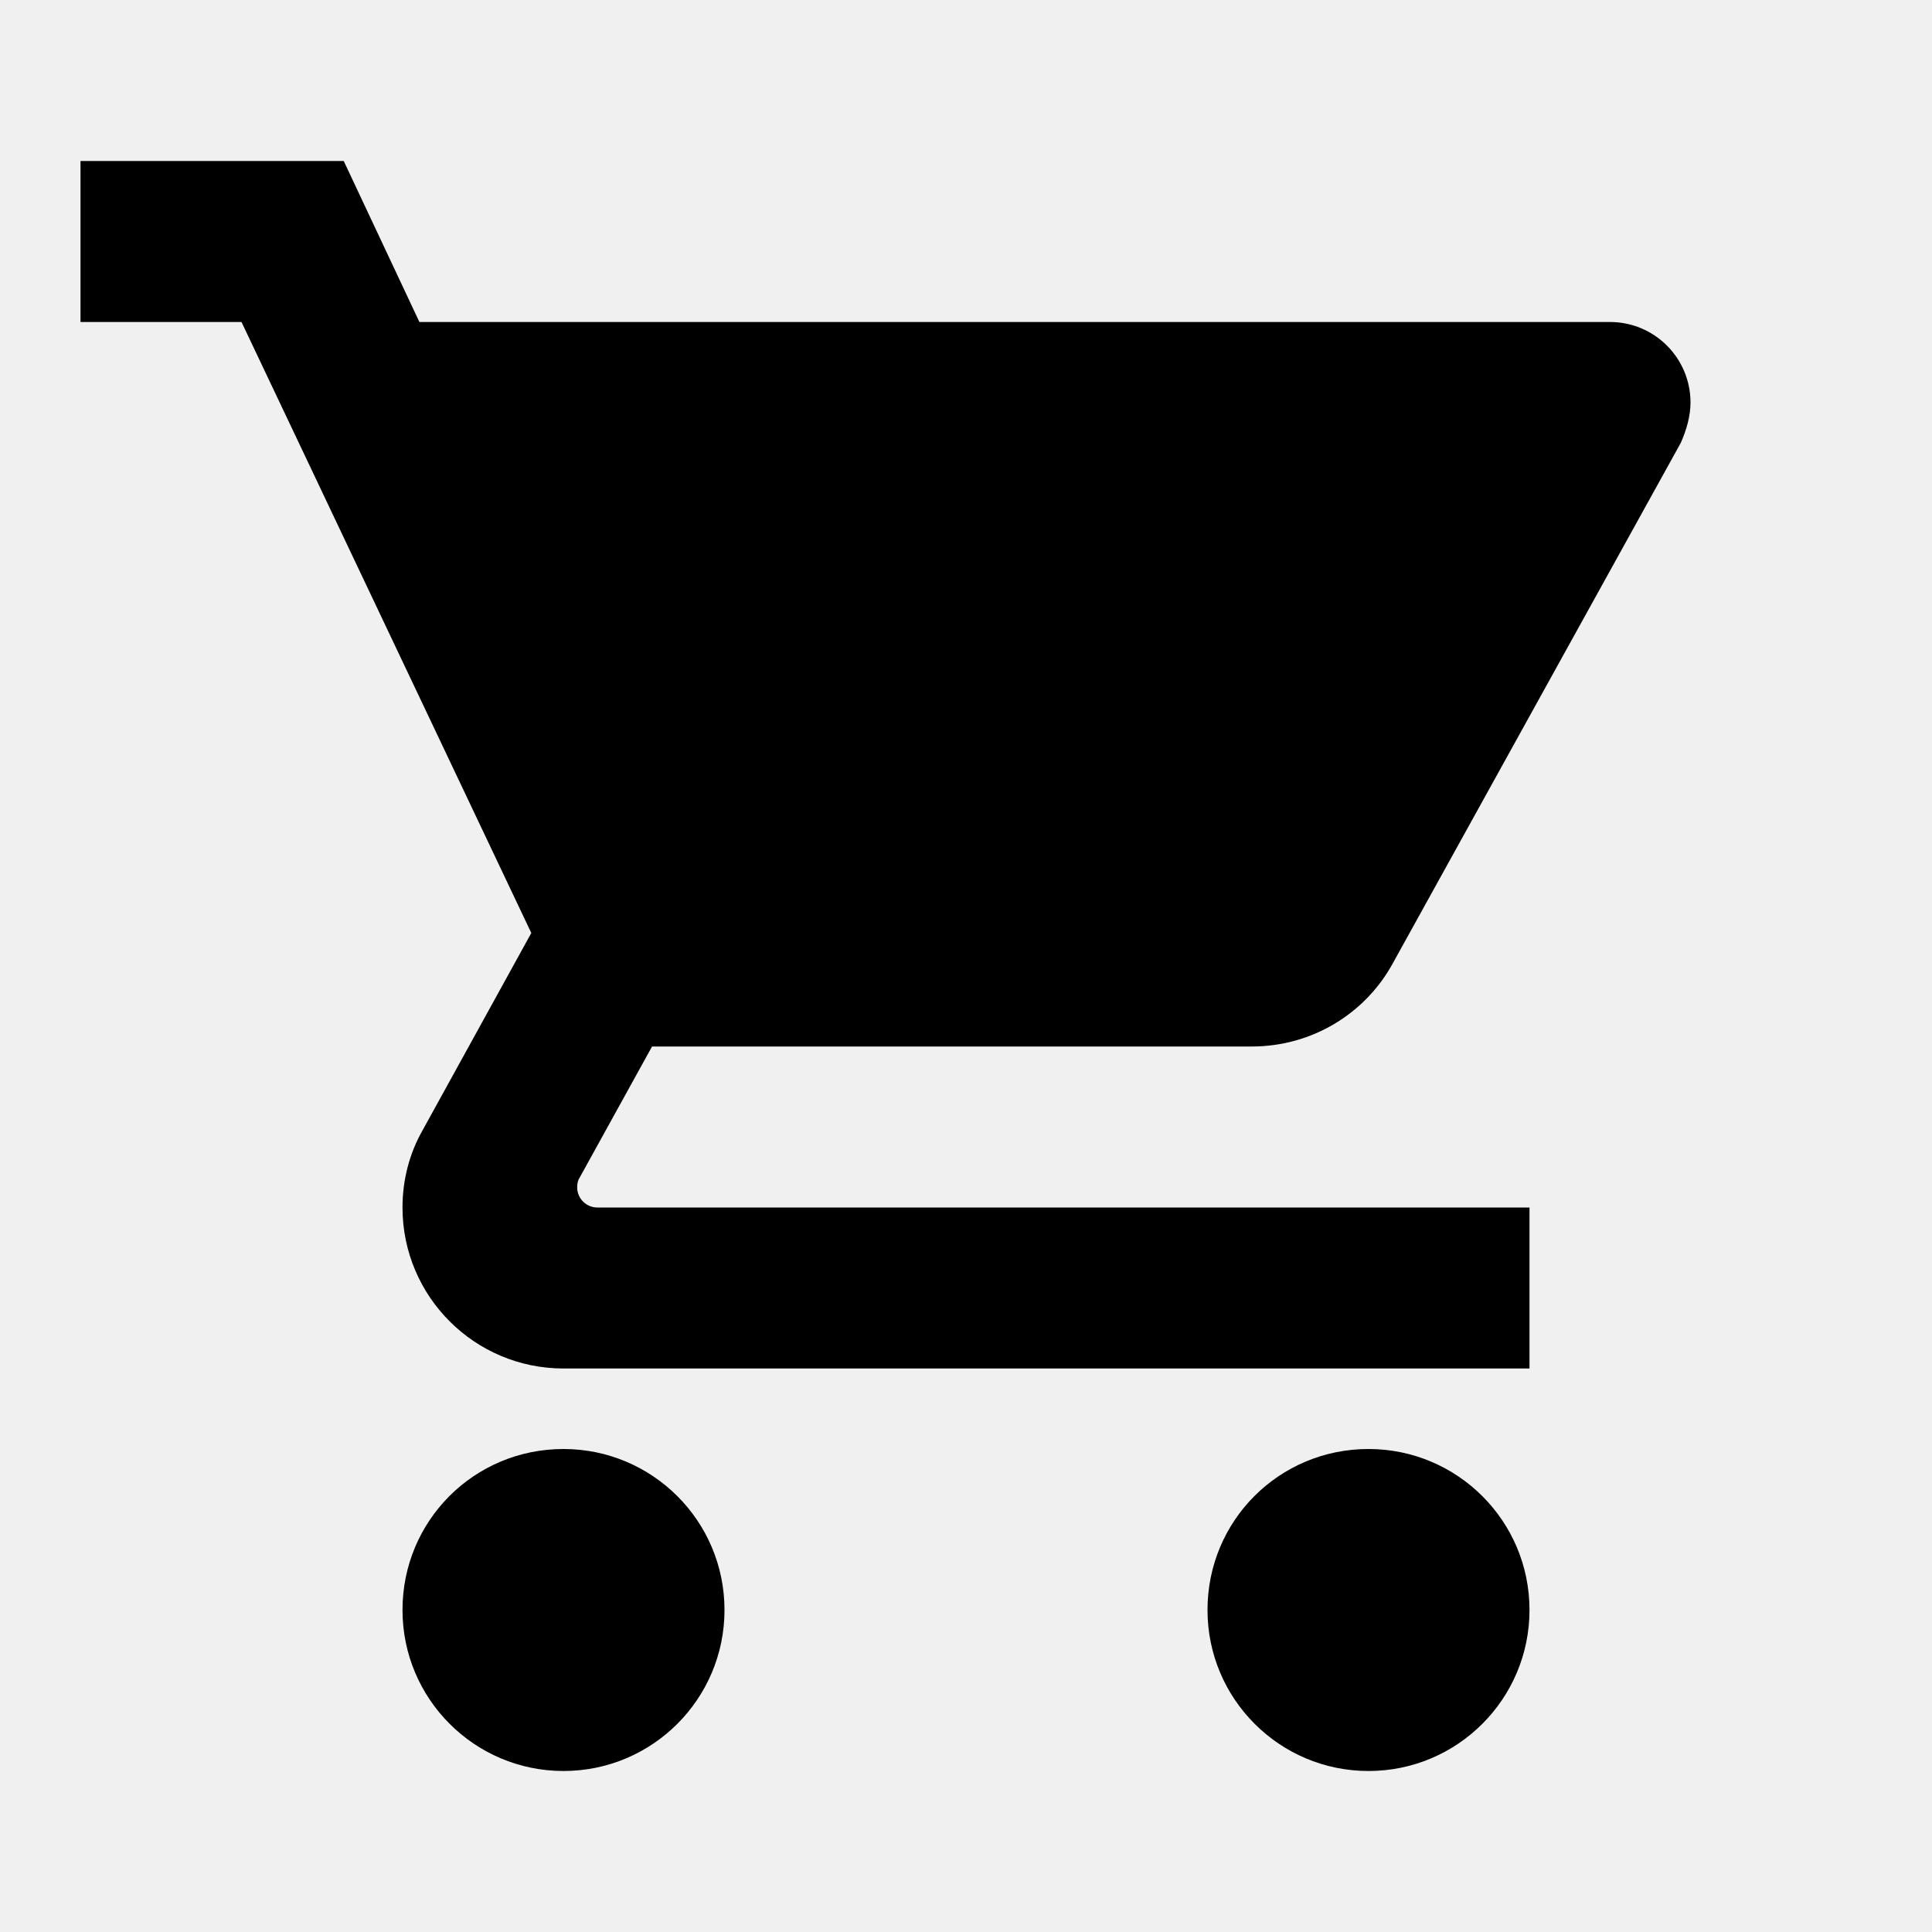
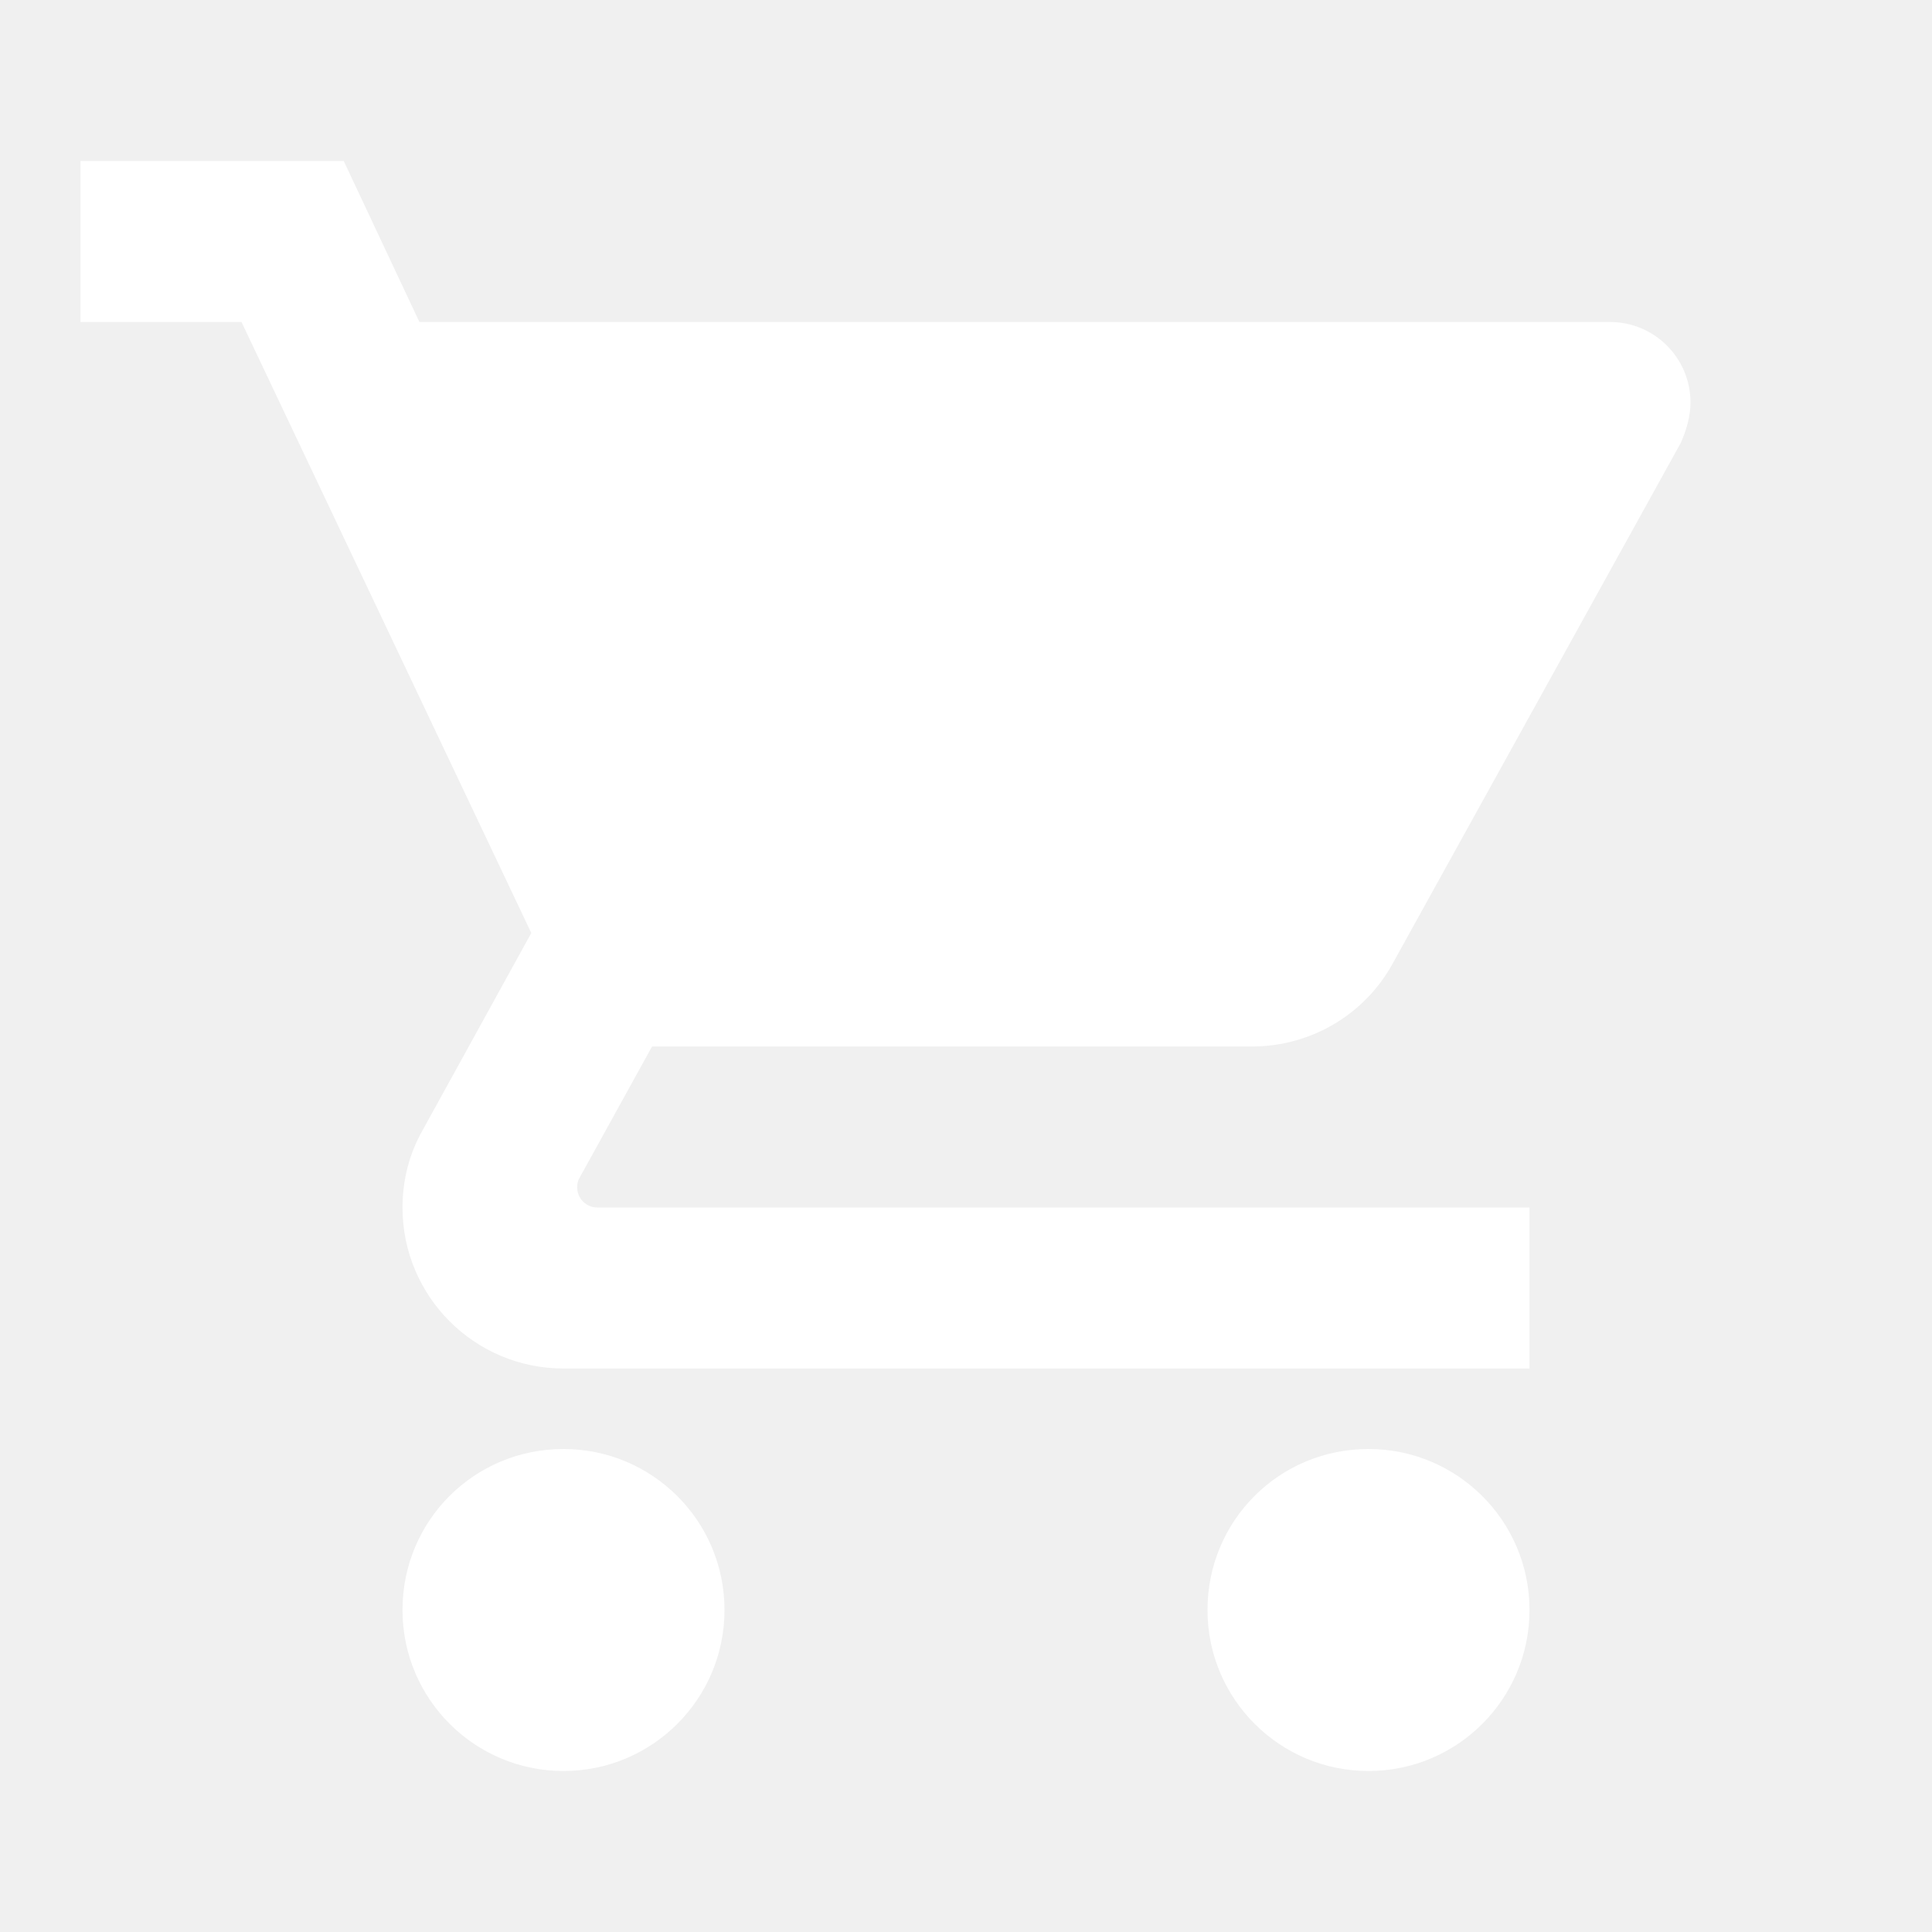
<svg xmlns="http://www.w3.org/2000/svg" viewBox="0 0 24 24" width="24" height="24">
-   <path d="M17,18C15.89,18 15,18.89 15,20A2,2 0 0,0 17,22A2,2 0 0,0 19,20C19,18.89 18.1,18 17,18M1,2V4H3L6.6,11.59L5.25,14.04C5.09,14.32 5,14.65 5,15A2,2 0 0,0 7,17H19V15H7.42A0.25,0.25 0 0,1 7.17,14.75C7.17,14.7 7.18,14.66 7.2,14.63L8.1,13H15.55C16.3,13 16.96,12.59 17.3,11.97L20.88,5.5C20.95,5.34 21,5.17 21,5A1,1 0 0,0 20,4H5.21L4.27,2M7,18C5.89,18 5,18.89 5,20A2,2 0 0,0 7,22A2,2 0 0,0 9,20C9,18.89 8.1,18 7,18Z" fill="#000000" />
+   <path d="M17,18C15.89,18 15,18.89 15,20A2,2 0 0,0 17,22A2,2 0 0,0 19,20C19,18.89 18.1,18 17,18M1,2V4H3L6.6,11.59L5.25,14.04C5.09,14.32 5,14.65 5,15A2,2 0 0,0 7,17H19V15H7.42A0.25,0.25 0 0,1 7.17,14.75C7.17,14.7 7.18,14.66 7.2,14.63L8.1,13H15.55C16.3,13 16.96,12.59 17.3,11.97L20.88,5.5C20.95,5.34 21,5.17 21,5A1,1 0 0,0 20,4H5.21L4.27,2M7,18C5.89,18 5,18.89 5,20A2,2 0 0,0 7,22A2,2 0 0,0 9,20C9,18.89 8.1,18 7,18Z" fill="#ffffff" />
</svg>
